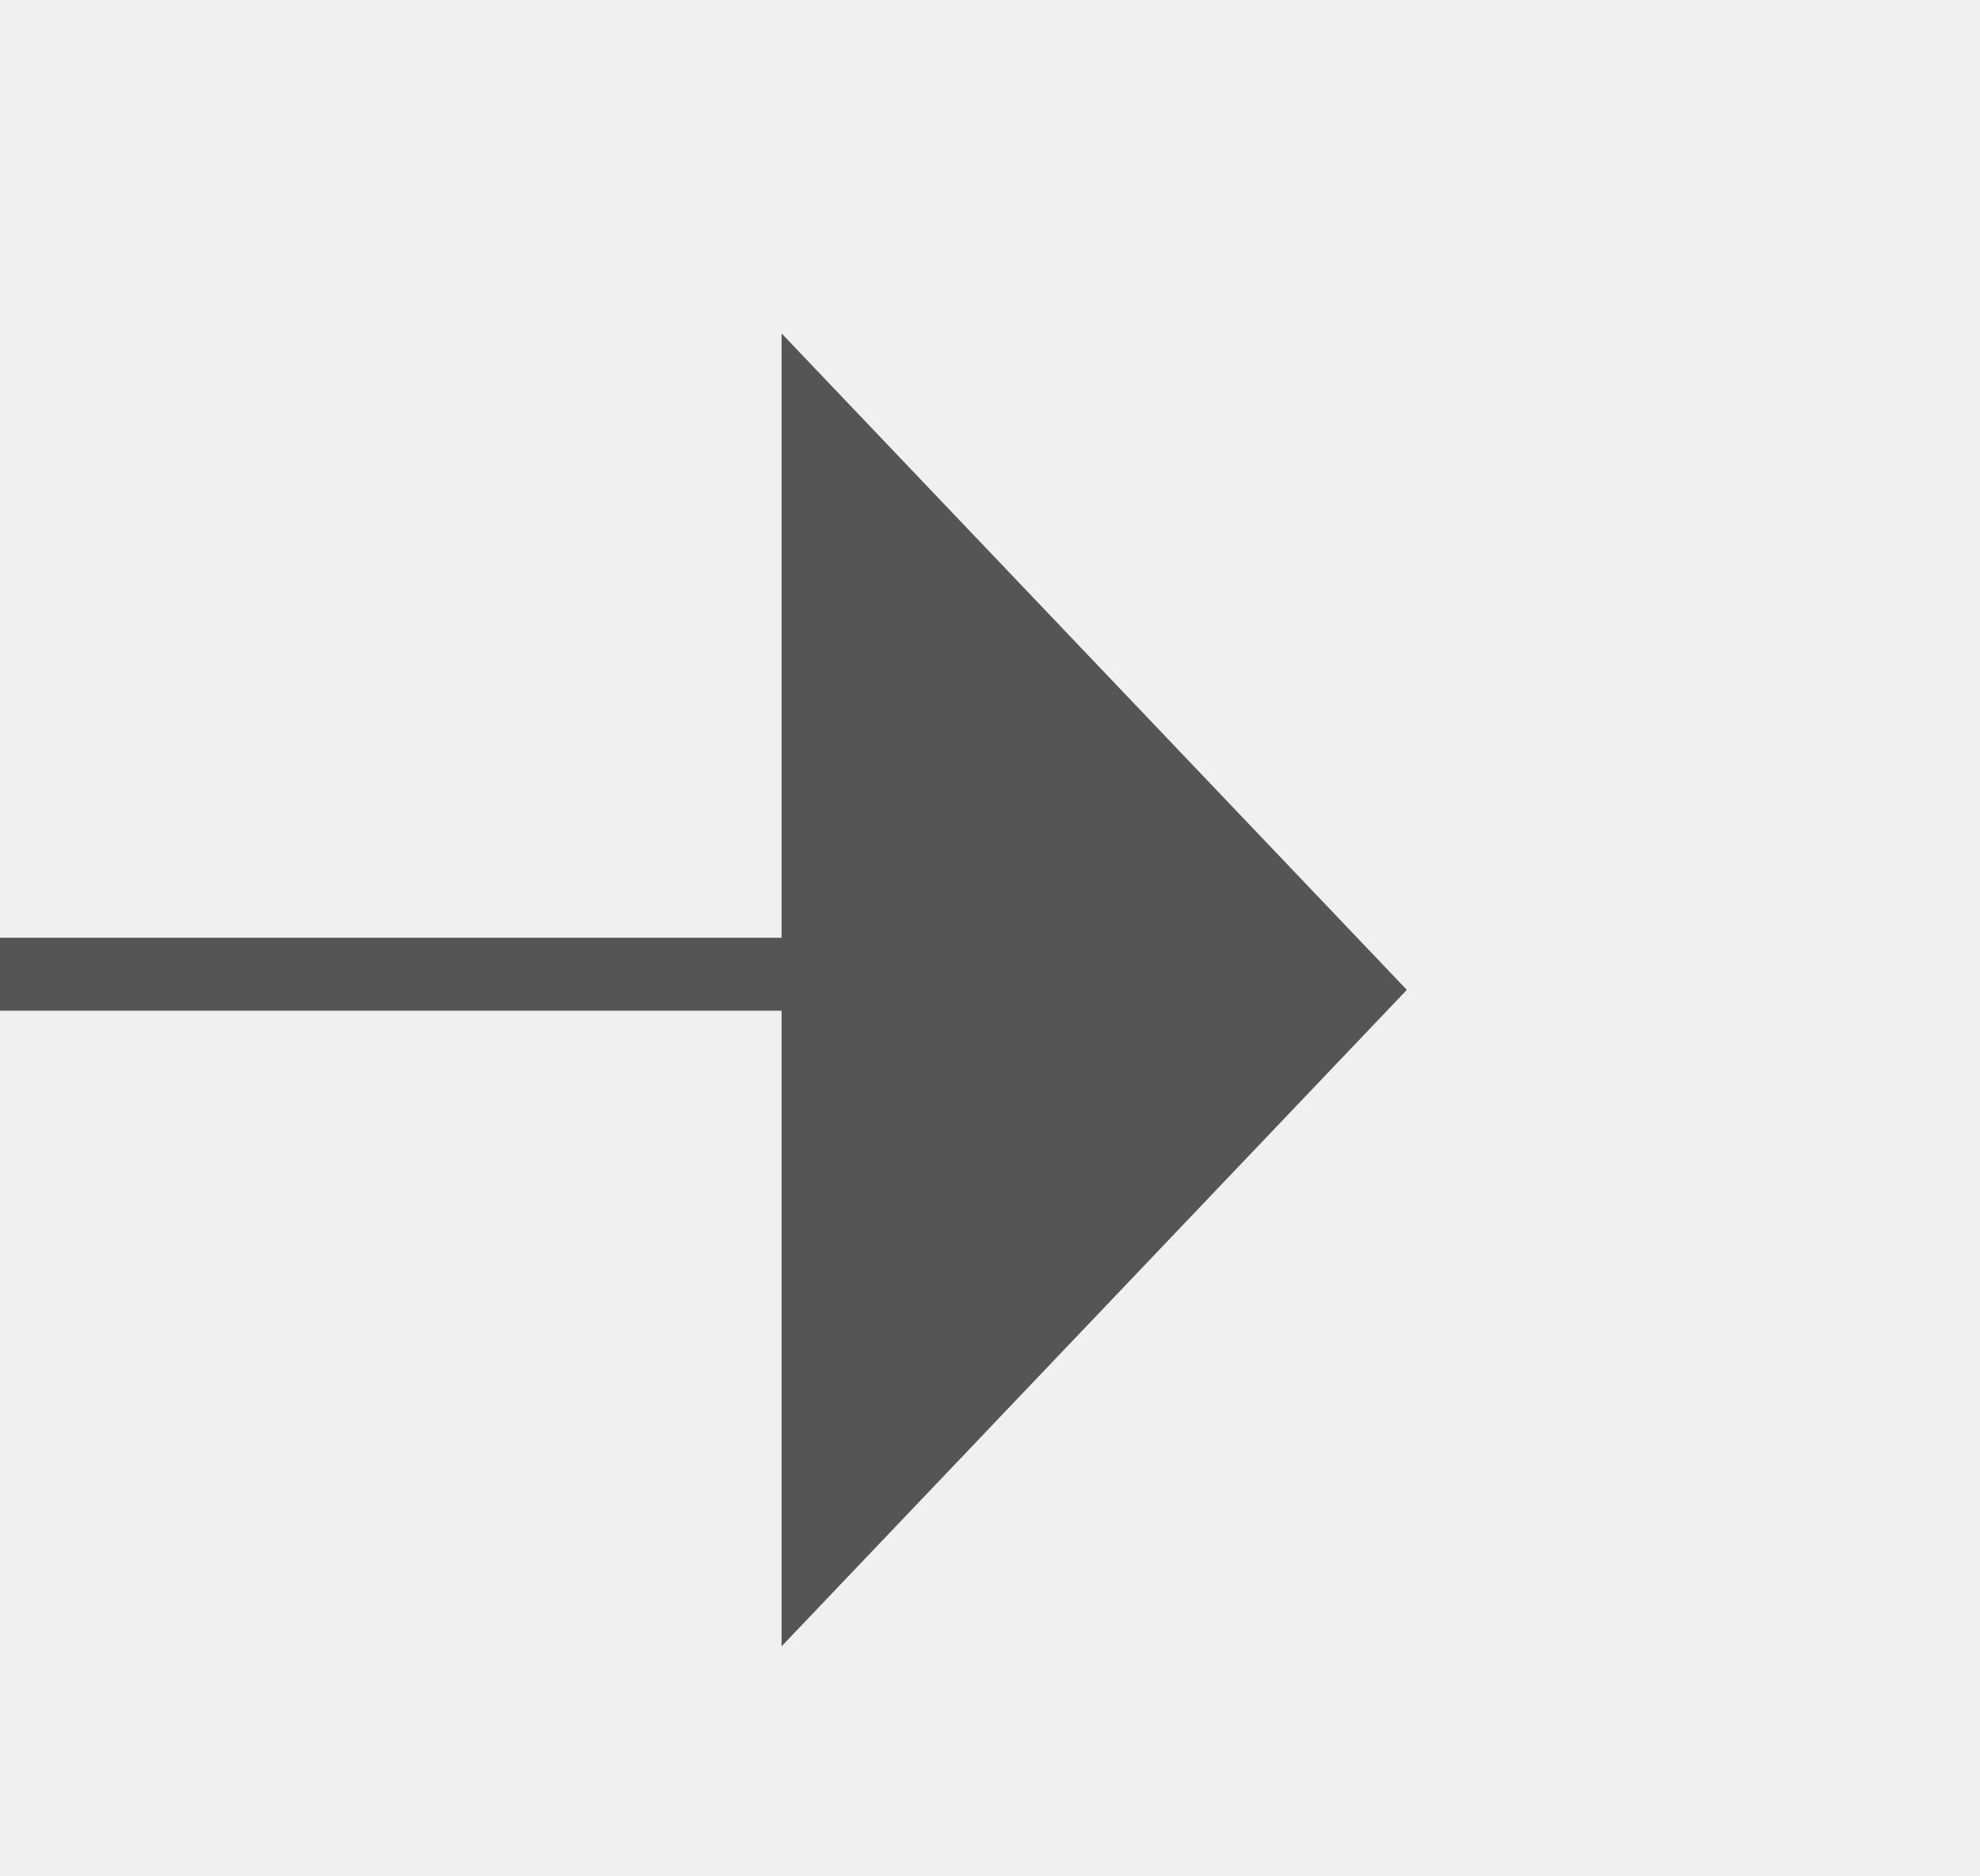
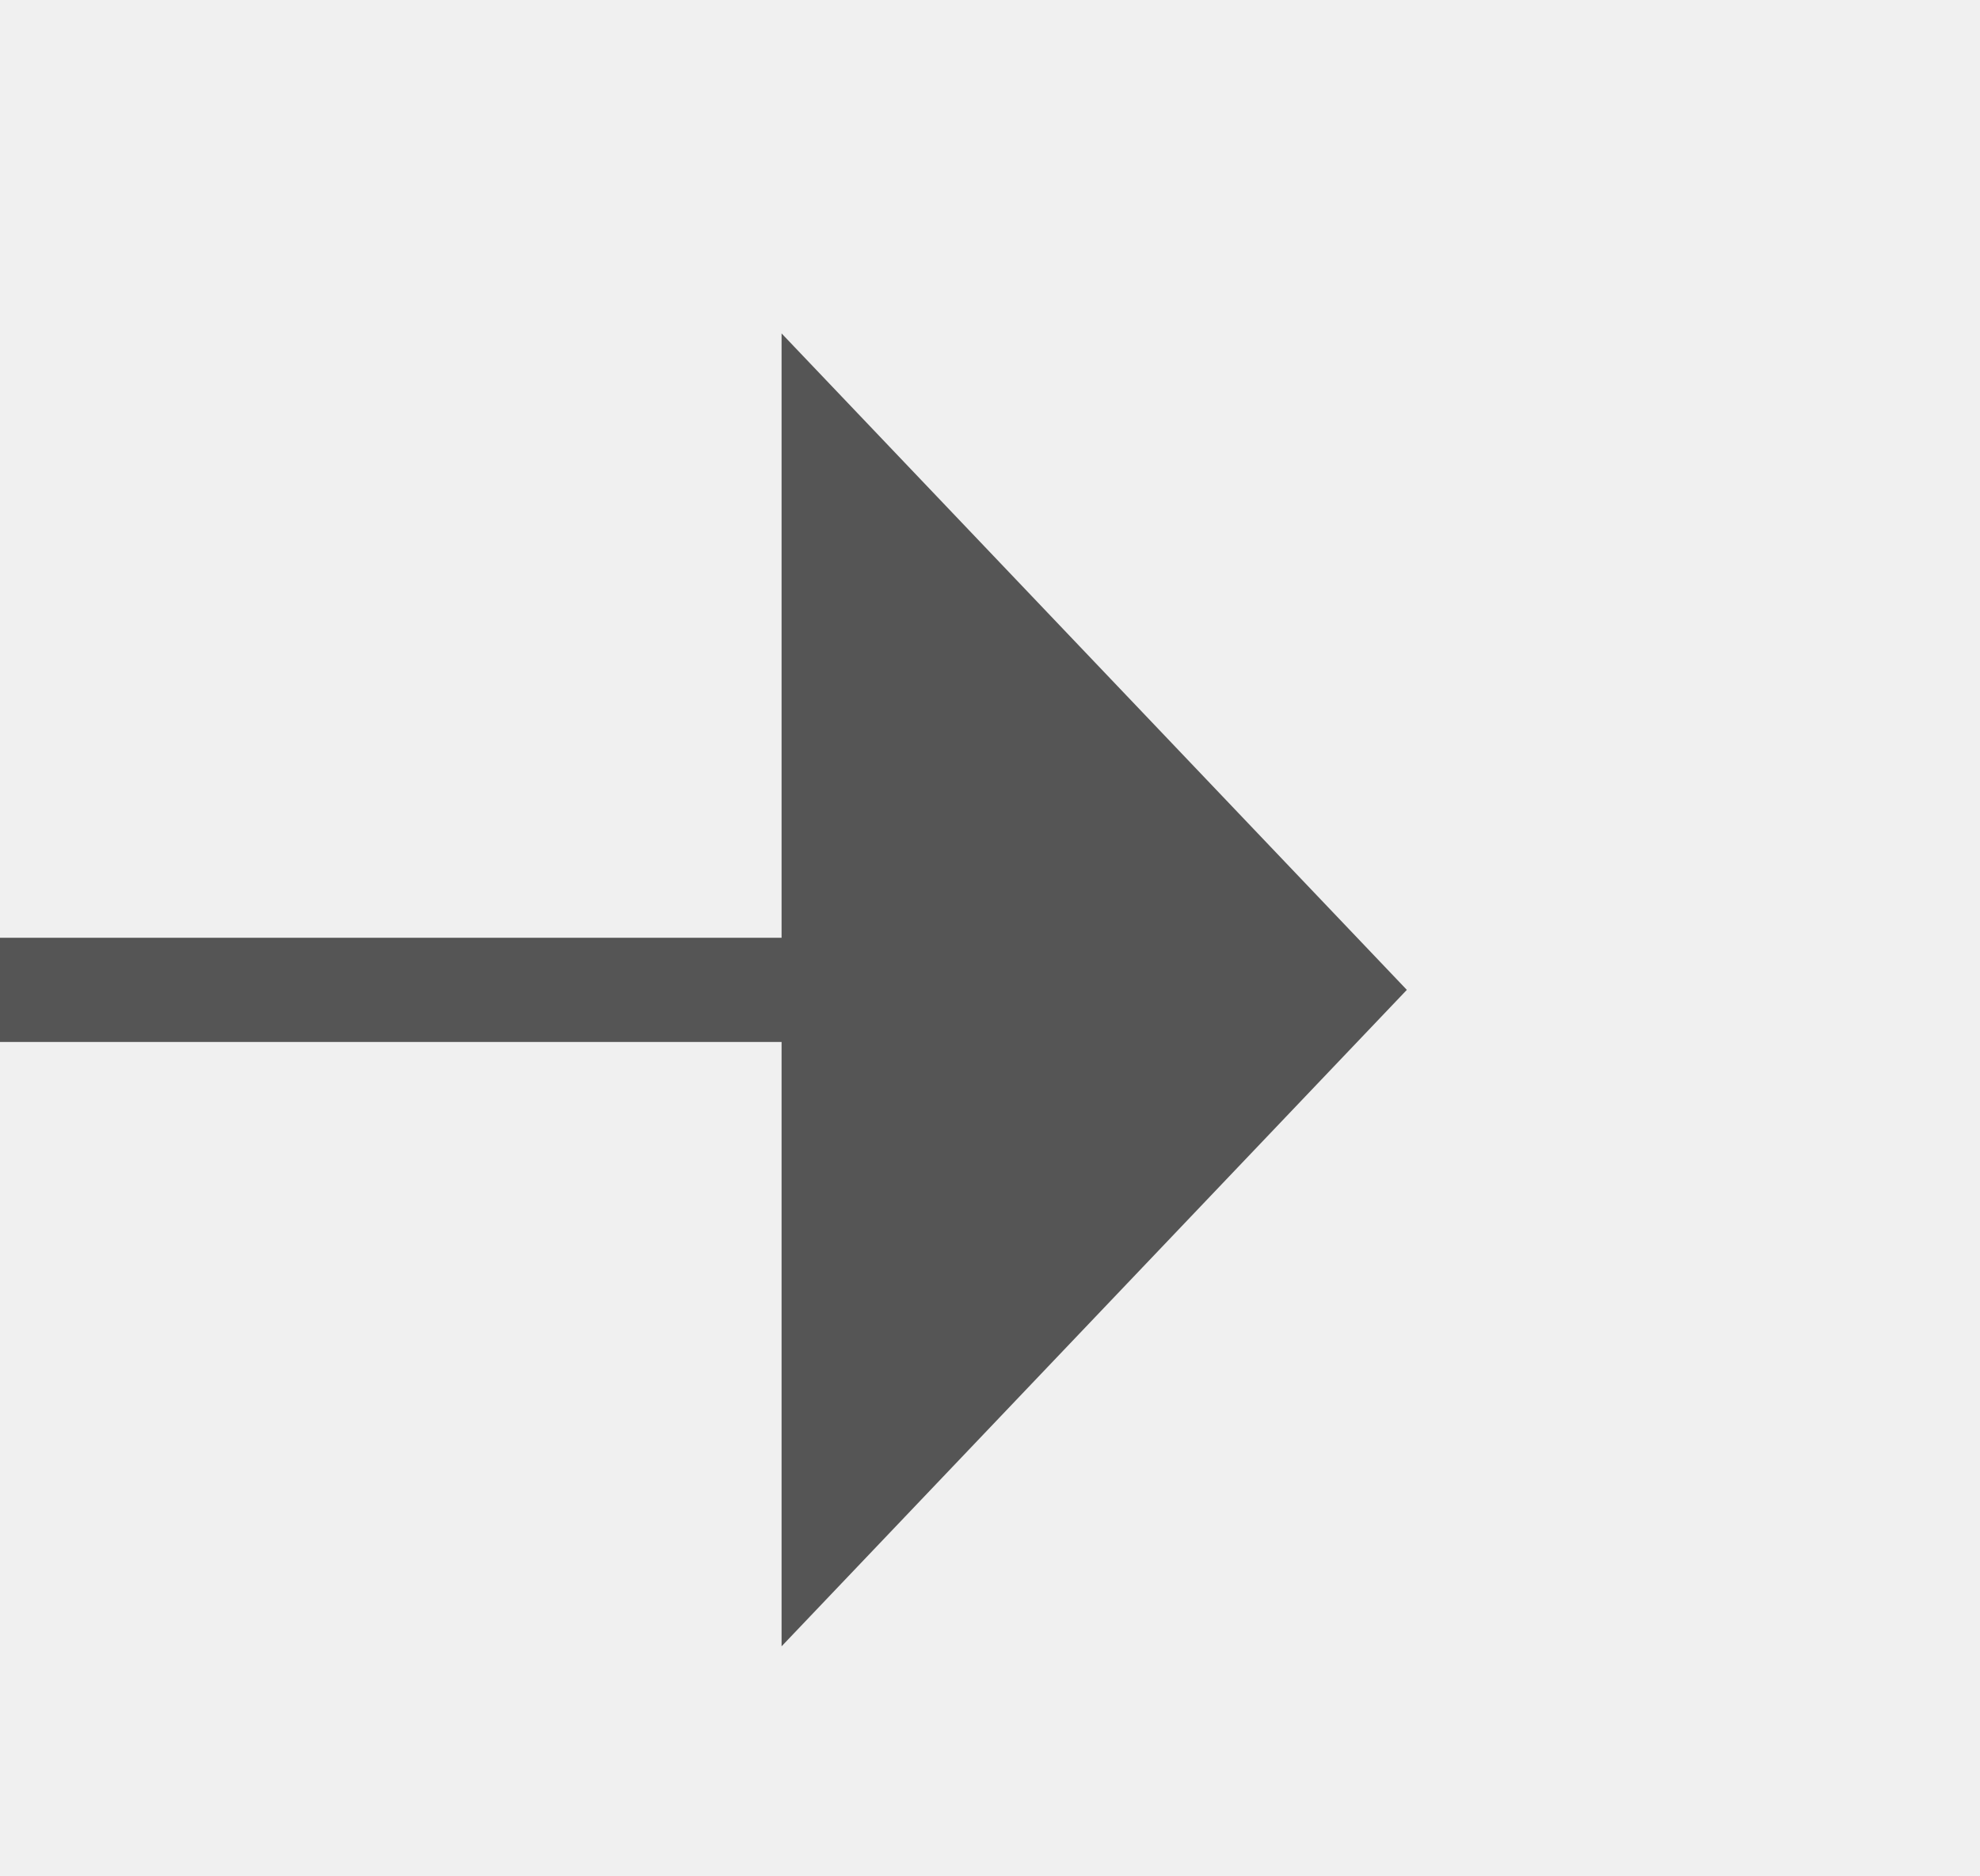
- <svg xmlns="http://www.w3.org/2000/svg" version="1.1" width="19px" height="18px" preserveAspectRatio="xMinYMid meet" viewBox="661 126  19 16">
+ <svg xmlns="http://www.w3.org/2000/svg" version="1.1" width="19px" height="18px" preserveAspectRatio="xMinYMid meet" viewBox="1267 238  19 16">
  <defs>
-     <mask fill="white" id="clip174">
-       <path d="M 620 121  L 652 121  L 652 146  L 620 146  Z M 598 121  L 683 121  L 683 146  L 598 146  Z " fill-rule="evenodd" />
+     <mask fill="white" id="clip590">
+       <path d="M 1224 187  L 1256 187  L 1256 212  L 1224 212  Z M 1218 131  L 1289 131  L 1289 255  L 1218 255  Z " fill-rule="evenodd" />
    </mask>
  </defs>
-   <path d="M 598 132.5  L 636.5 132.5  L 636.5 134.5  L 669.5 134.5  " stroke-width="1" stroke="#555555" fill="none" mask="url(#clip174)" />
-   <path d="M 668.5 140.8  L 674.5 134.5  L 668.5 128.2  L 668.5 140.8  Z " fill-rule="nonzero" fill="#555555" stroke="none" mask="url(#clip174)" />
+   <path d="M 1218 134.5  L 1240.5 134.5  L 1240.5 246.5  L 1275.5 246.5  " stroke-width="1" stroke="#555555" fill="none" mask="url(#clip590)" />
+   <path d="M 1274.5 252.8  L 1280.5 246.5  L 1274.5 240.2  L 1274.5 252.8  Z " fill-rule="nonzero" fill="#555555" stroke="none" mask="url(#clip590)" />
</svg>
